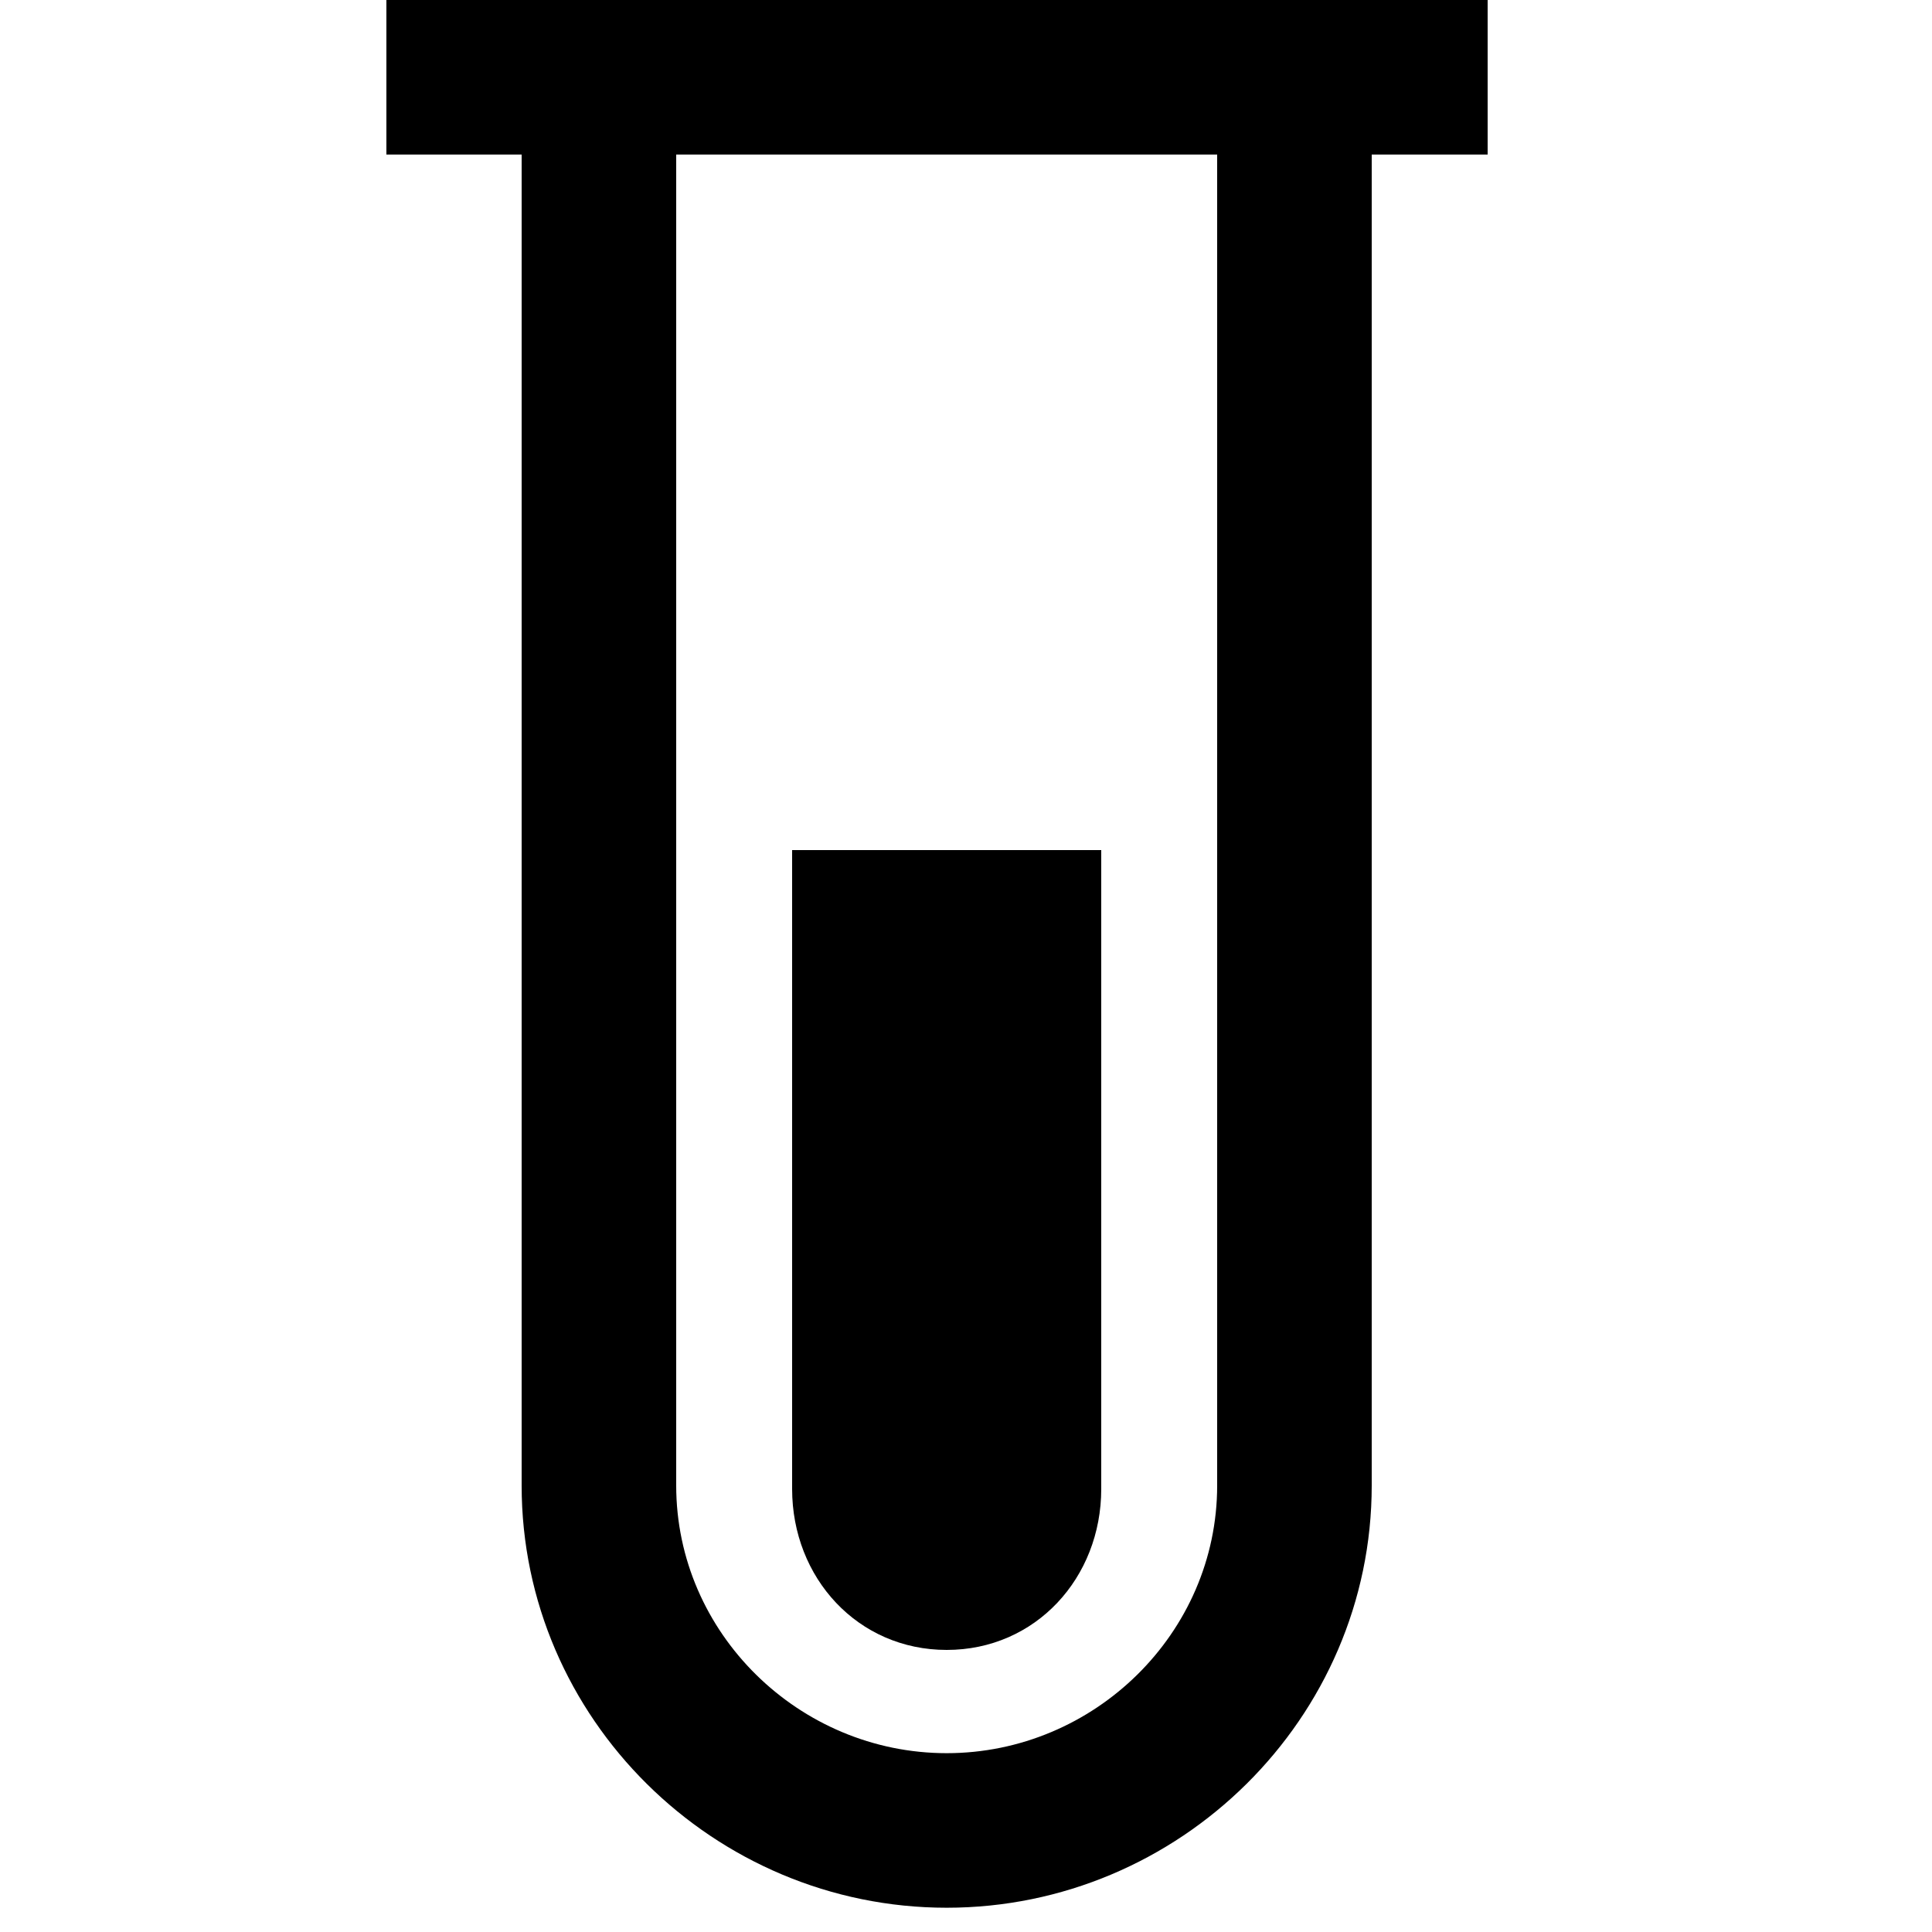
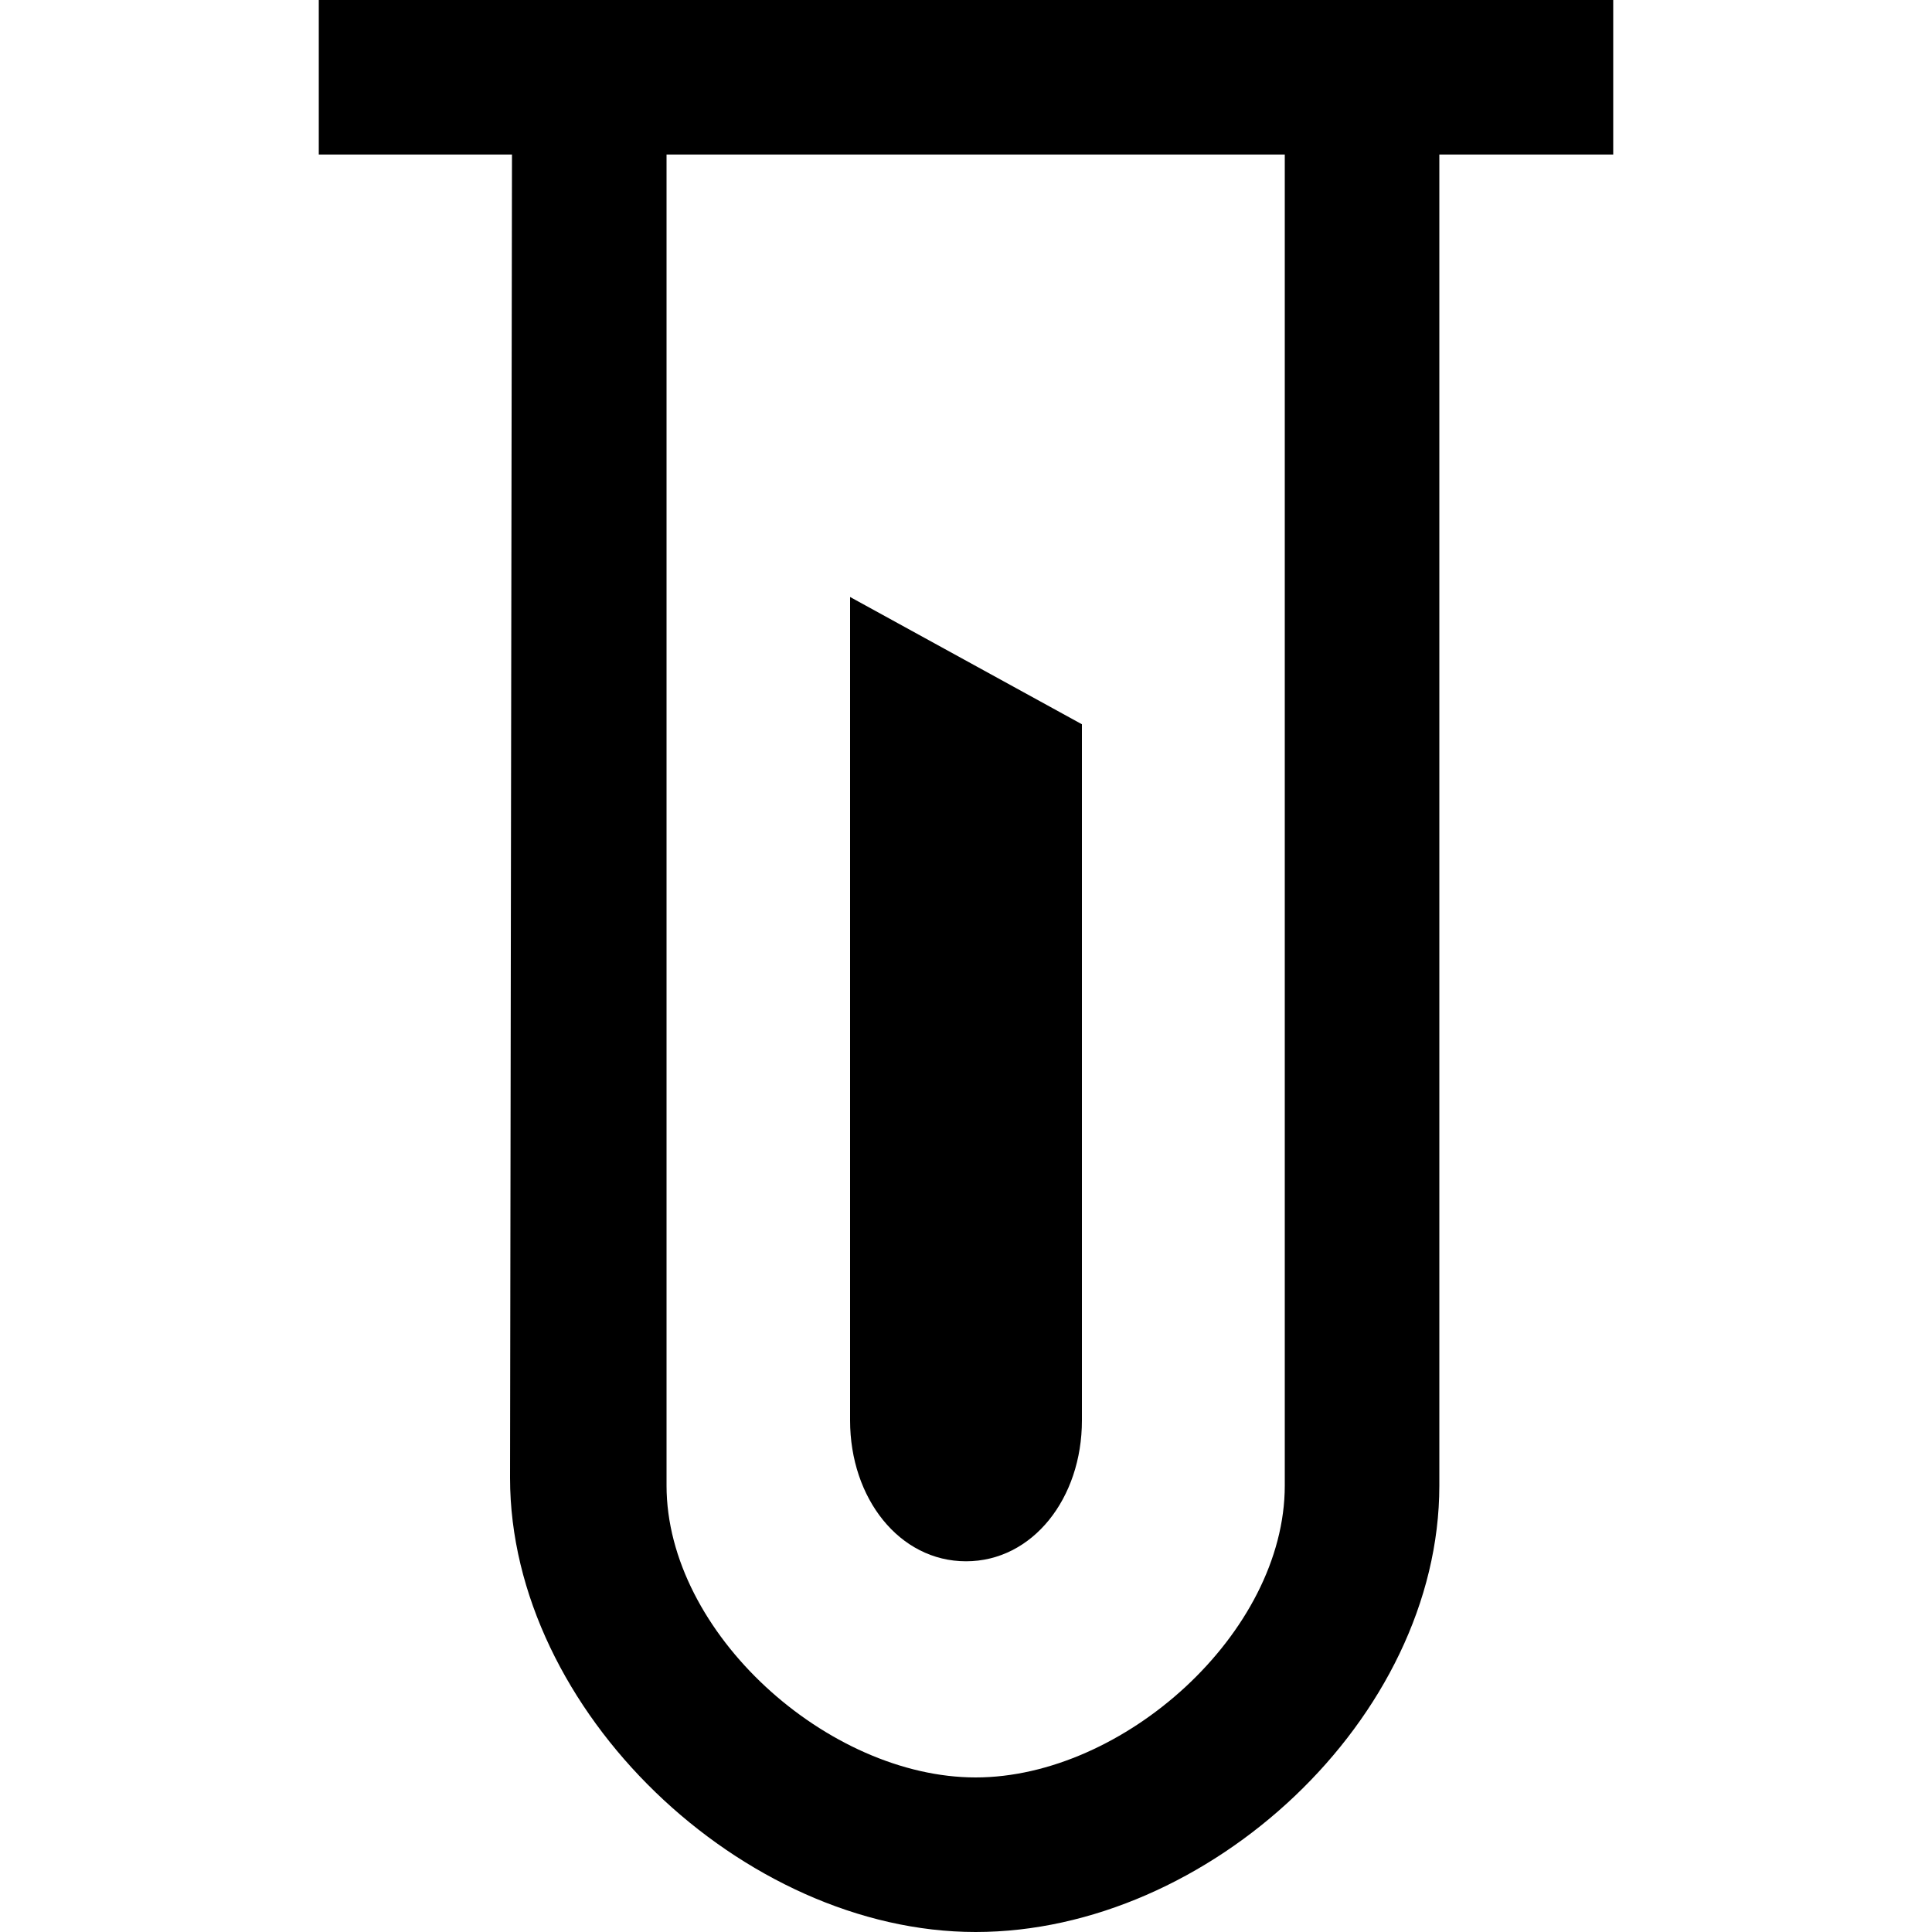
- <svg xmlns="http://www.w3.org/2000/svg" version="1.1" x="0px" y="0px" width="100px" height="100px" viewBox="0 0 100 100" enable-background="new 0 0 100 100" xml:space="preserve">
+ <svg xmlns="http://www.w3.org/2000/svg" version="1.0" x="0px" y="0px" width="100px" height="100px" viewBox="0 0 100 100" enable-background="new 0 0 100 100" xml:space="preserve">
  <g id="Layer_3">
</g>
  <g id="Your_Icon">
</g>
  <g id="Layer_4">
    <g>
-       <path fill="none" d="M35,76.891c0,7.639,6.363,13.853,14,13.853s14-6.214,14-13.853V8H35V76.891z M41,44h16v33.067    c0,4.606-3.399,8.333-7.999,8.333C44.402,85.4,41,81.674,41,77.067V44z" />
-       <path d="M77,0H20v8h7v68.891c0,12.05,9.952,21.853,22,21.853s22-9.803,22-21.853V8h6V0z M63,76.891    c0,7.639-6.363,13.853-14,13.853s-14-6.214-14-13.853V8h28V76.891z" />
-       <path d="M49.001,85.4c4.6,0,7.999-3.727,7.999-8.333V44H41v33.067C41,81.674,44.402,85.4,49.001,85.4z" />
+       <path d="M83.5,0h-67v8h10l-0.1,68.5c0,12.05,12.052,23.5,24.1,23.5s24-11.06,24-23.109V8h9V0z M66.5,76.891    C66.5,84.529,58.137,92,50.5,92s-16-7.471-16-15.109V8h32V76.891z" />
+       <path d="M50.001,80.812c3.449,0,5.999-3.26,5.999-7.291V37.488L44,30.9v42.621C44,77.553,46.552,80.812,50.001,80.812z" />
    </g>
  </g>
</svg>
